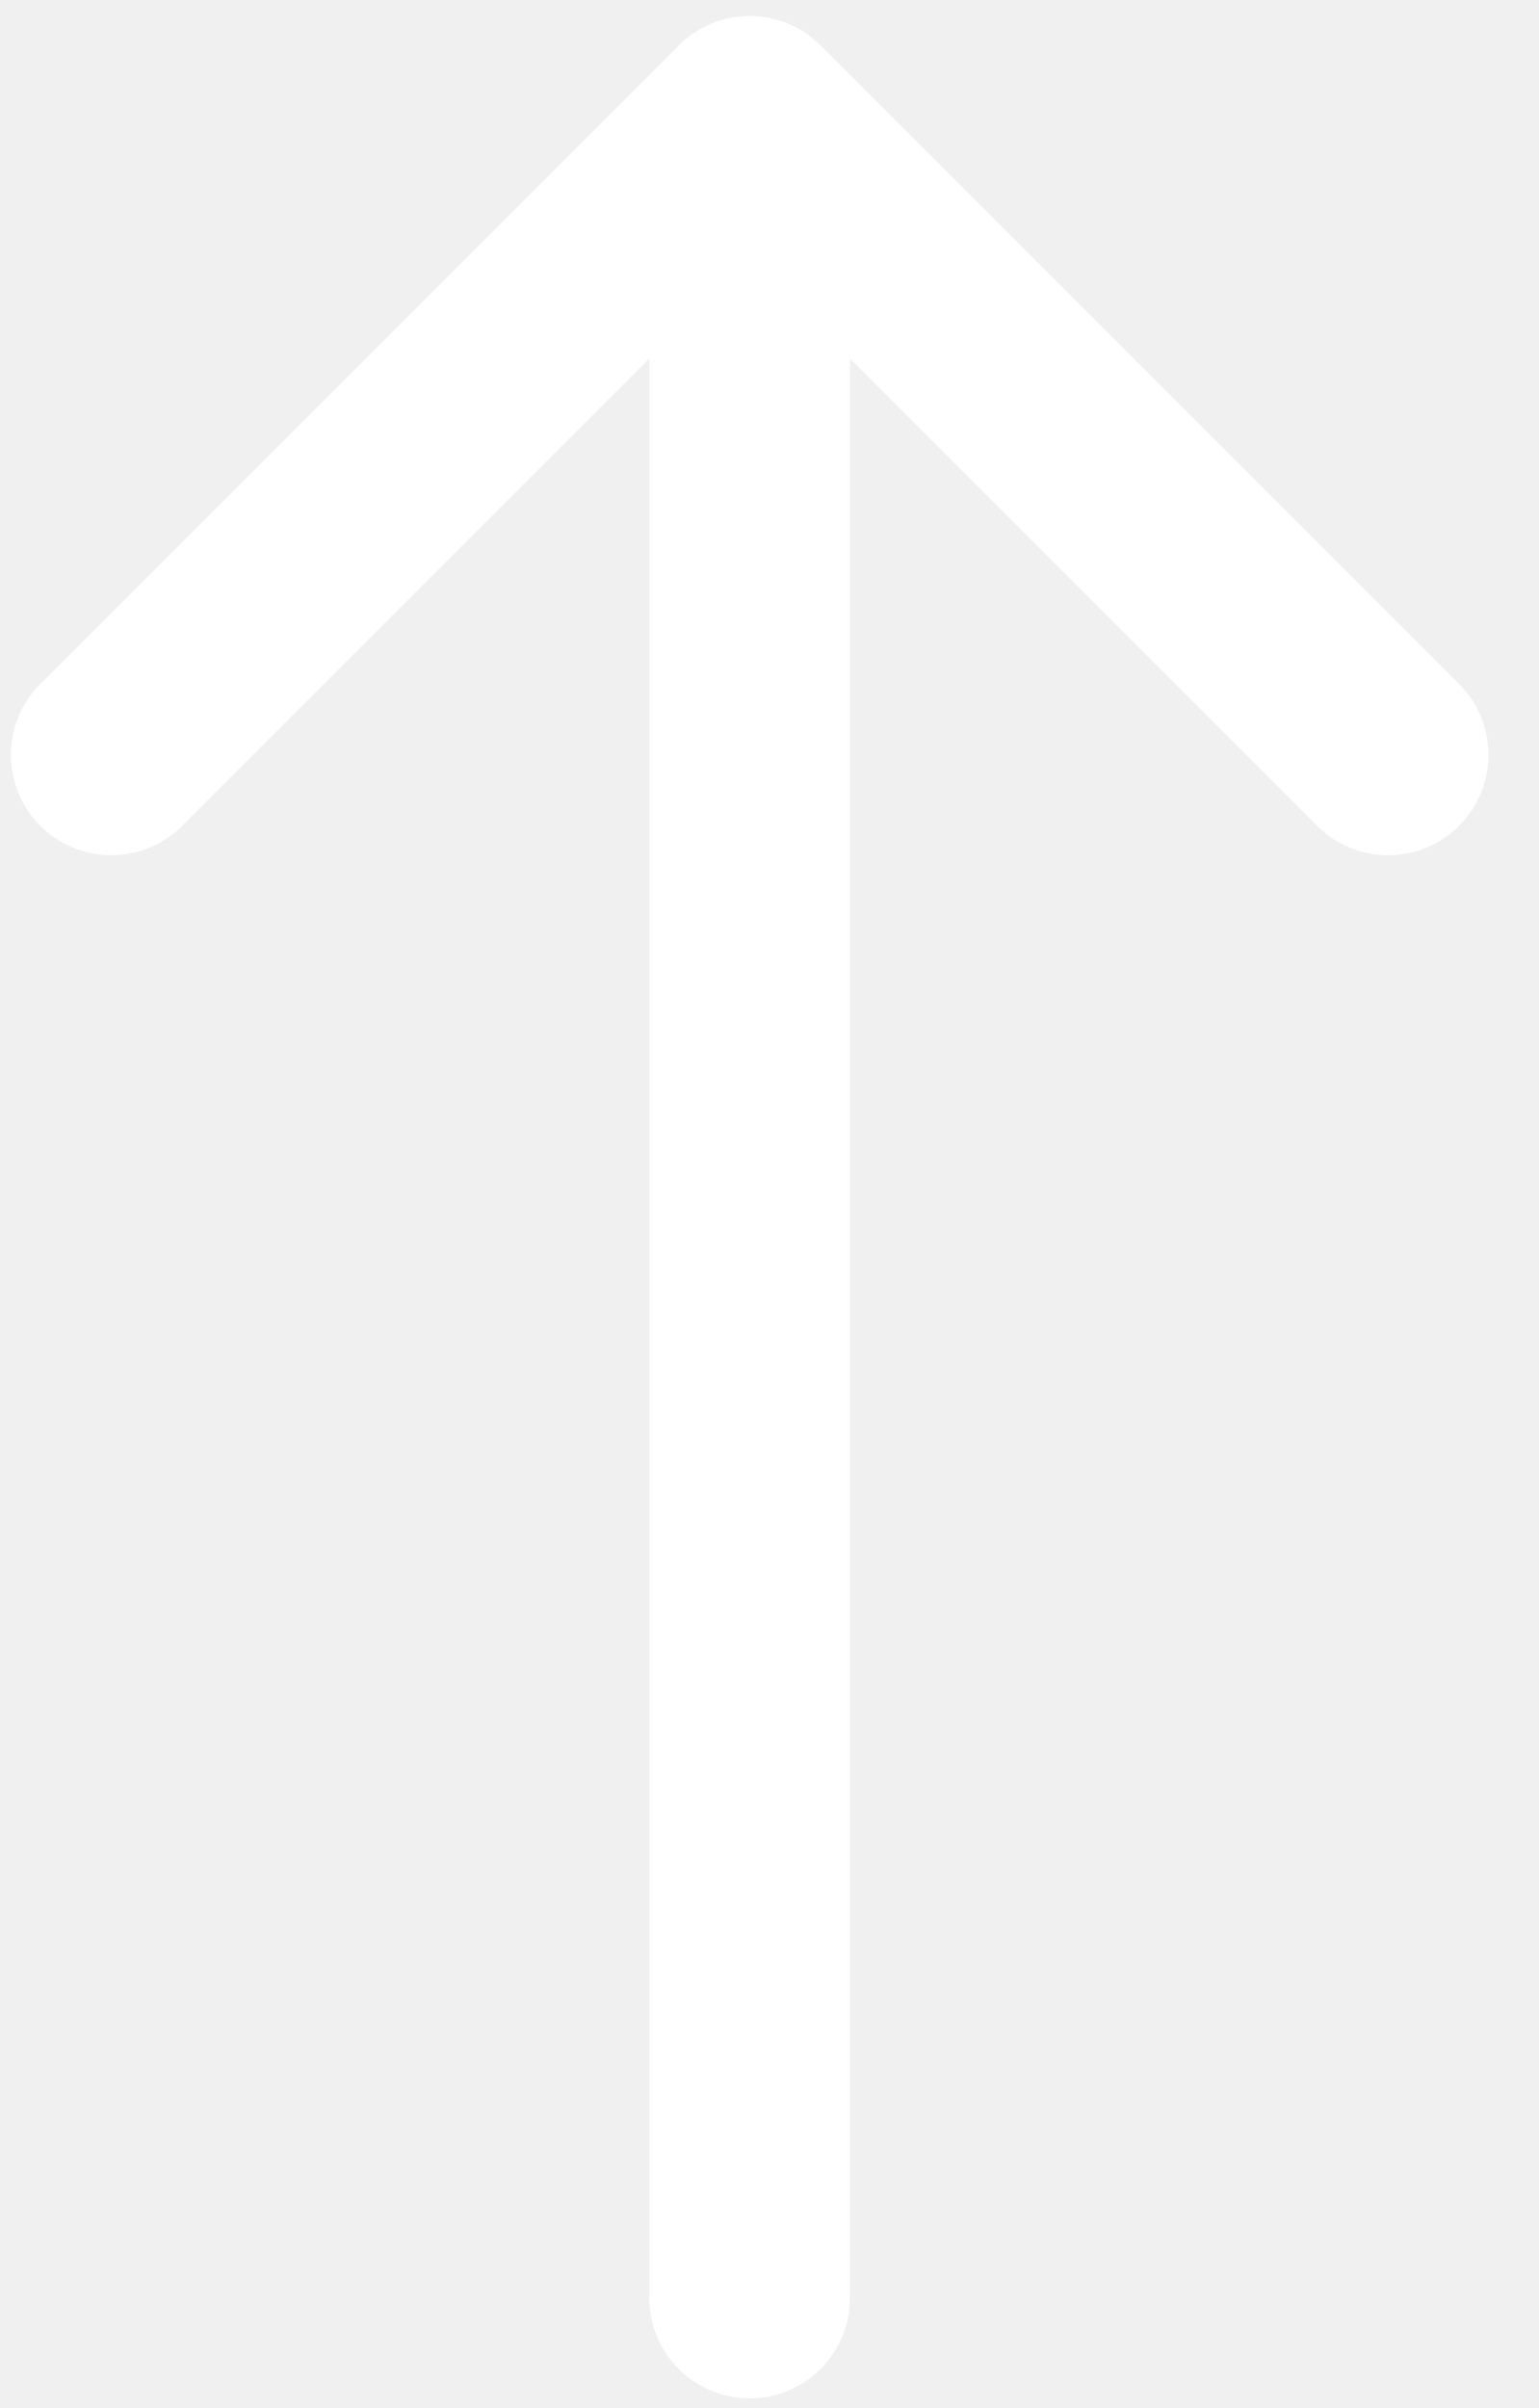
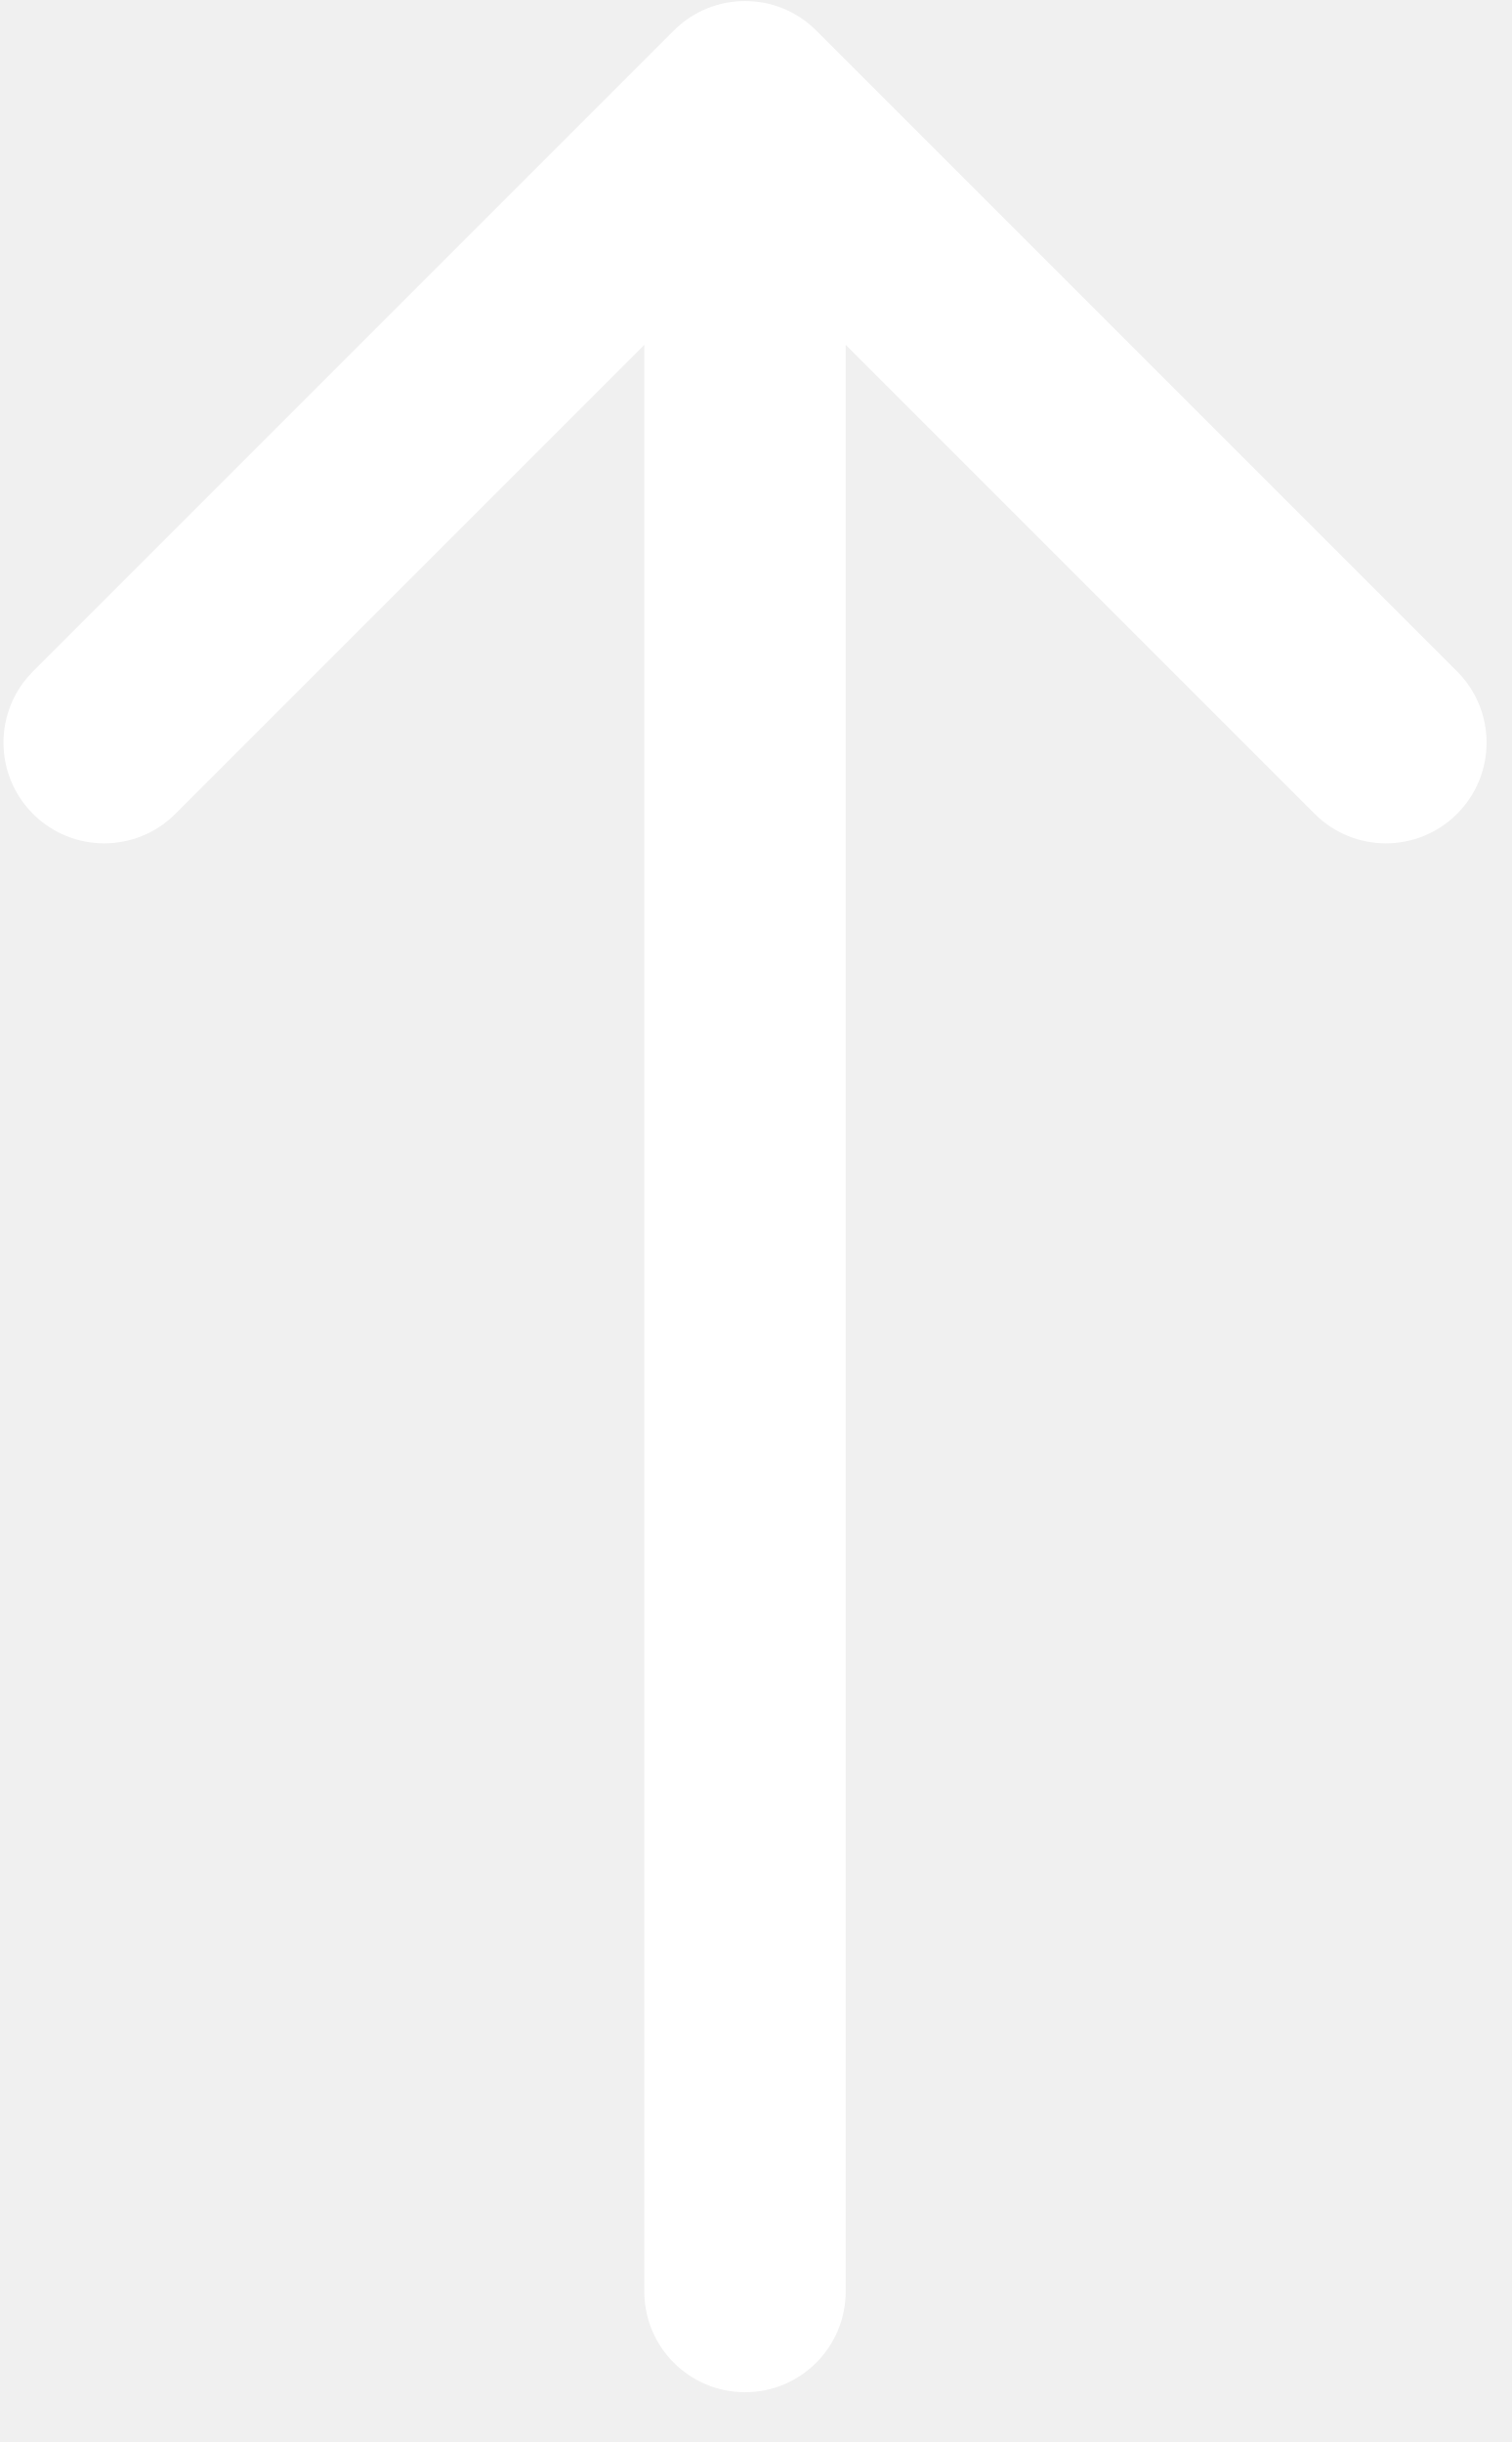
- <svg xmlns="http://www.w3.org/2000/svg" width="23" height="36" viewBox="0 0 23 36" fill="none">
-   <path d="M9.709 34.356C9.709 35.184 10.381 35.856 11.209 35.856C12.037 35.856 12.709 35.184 12.709 34.356L9.709 34.356ZM12.27 0.679C11.684 0.093 10.734 0.093 10.148 0.679L0.602 10.225C0.017 10.81 0.017 11.76 0.602 12.346C1.188 12.932 2.138 12.932 2.724 12.346L11.209 3.861L19.694 12.346C20.28 12.932 21.23 12.932 21.816 12.346C22.401 11.76 22.401 10.81 21.816 10.225L12.27 0.679ZM12.709 34.356L12.709 1.739L9.709 1.739L9.709 34.356L12.709 34.356Z" fill="white" />
+ <svg xmlns="http://www.w3.org/2000/svg" width="26" height="42" viewBox="0 0 26 42" fill="none">
+   <path d="M11.082 39.412C11.082 40.368 11.858 41.144 12.815 41.144C13.771 41.144 14.546 40.368 14.546 39.412L11.082 39.412ZM14.039 0.525C13.363 -0.151 12.266 -0.151 11.59 0.525L0.567 11.548C-0.109 12.224 -0.109 13.321 0.567 13.997C1.244 14.674 2.34 14.674 3.017 13.997L12.815 4.199L22.612 13.997C23.289 14.674 24.385 14.674 25.062 13.997C25.738 13.321 25.738 12.224 25.062 11.548L14.039 0.525ZM12.815 39.412L14.546 39.412L14.546 1.75L12.815 1.75L11.082 1.75L11.082 39.412L12.815 39.412Z" fill="white" />
</svg>
